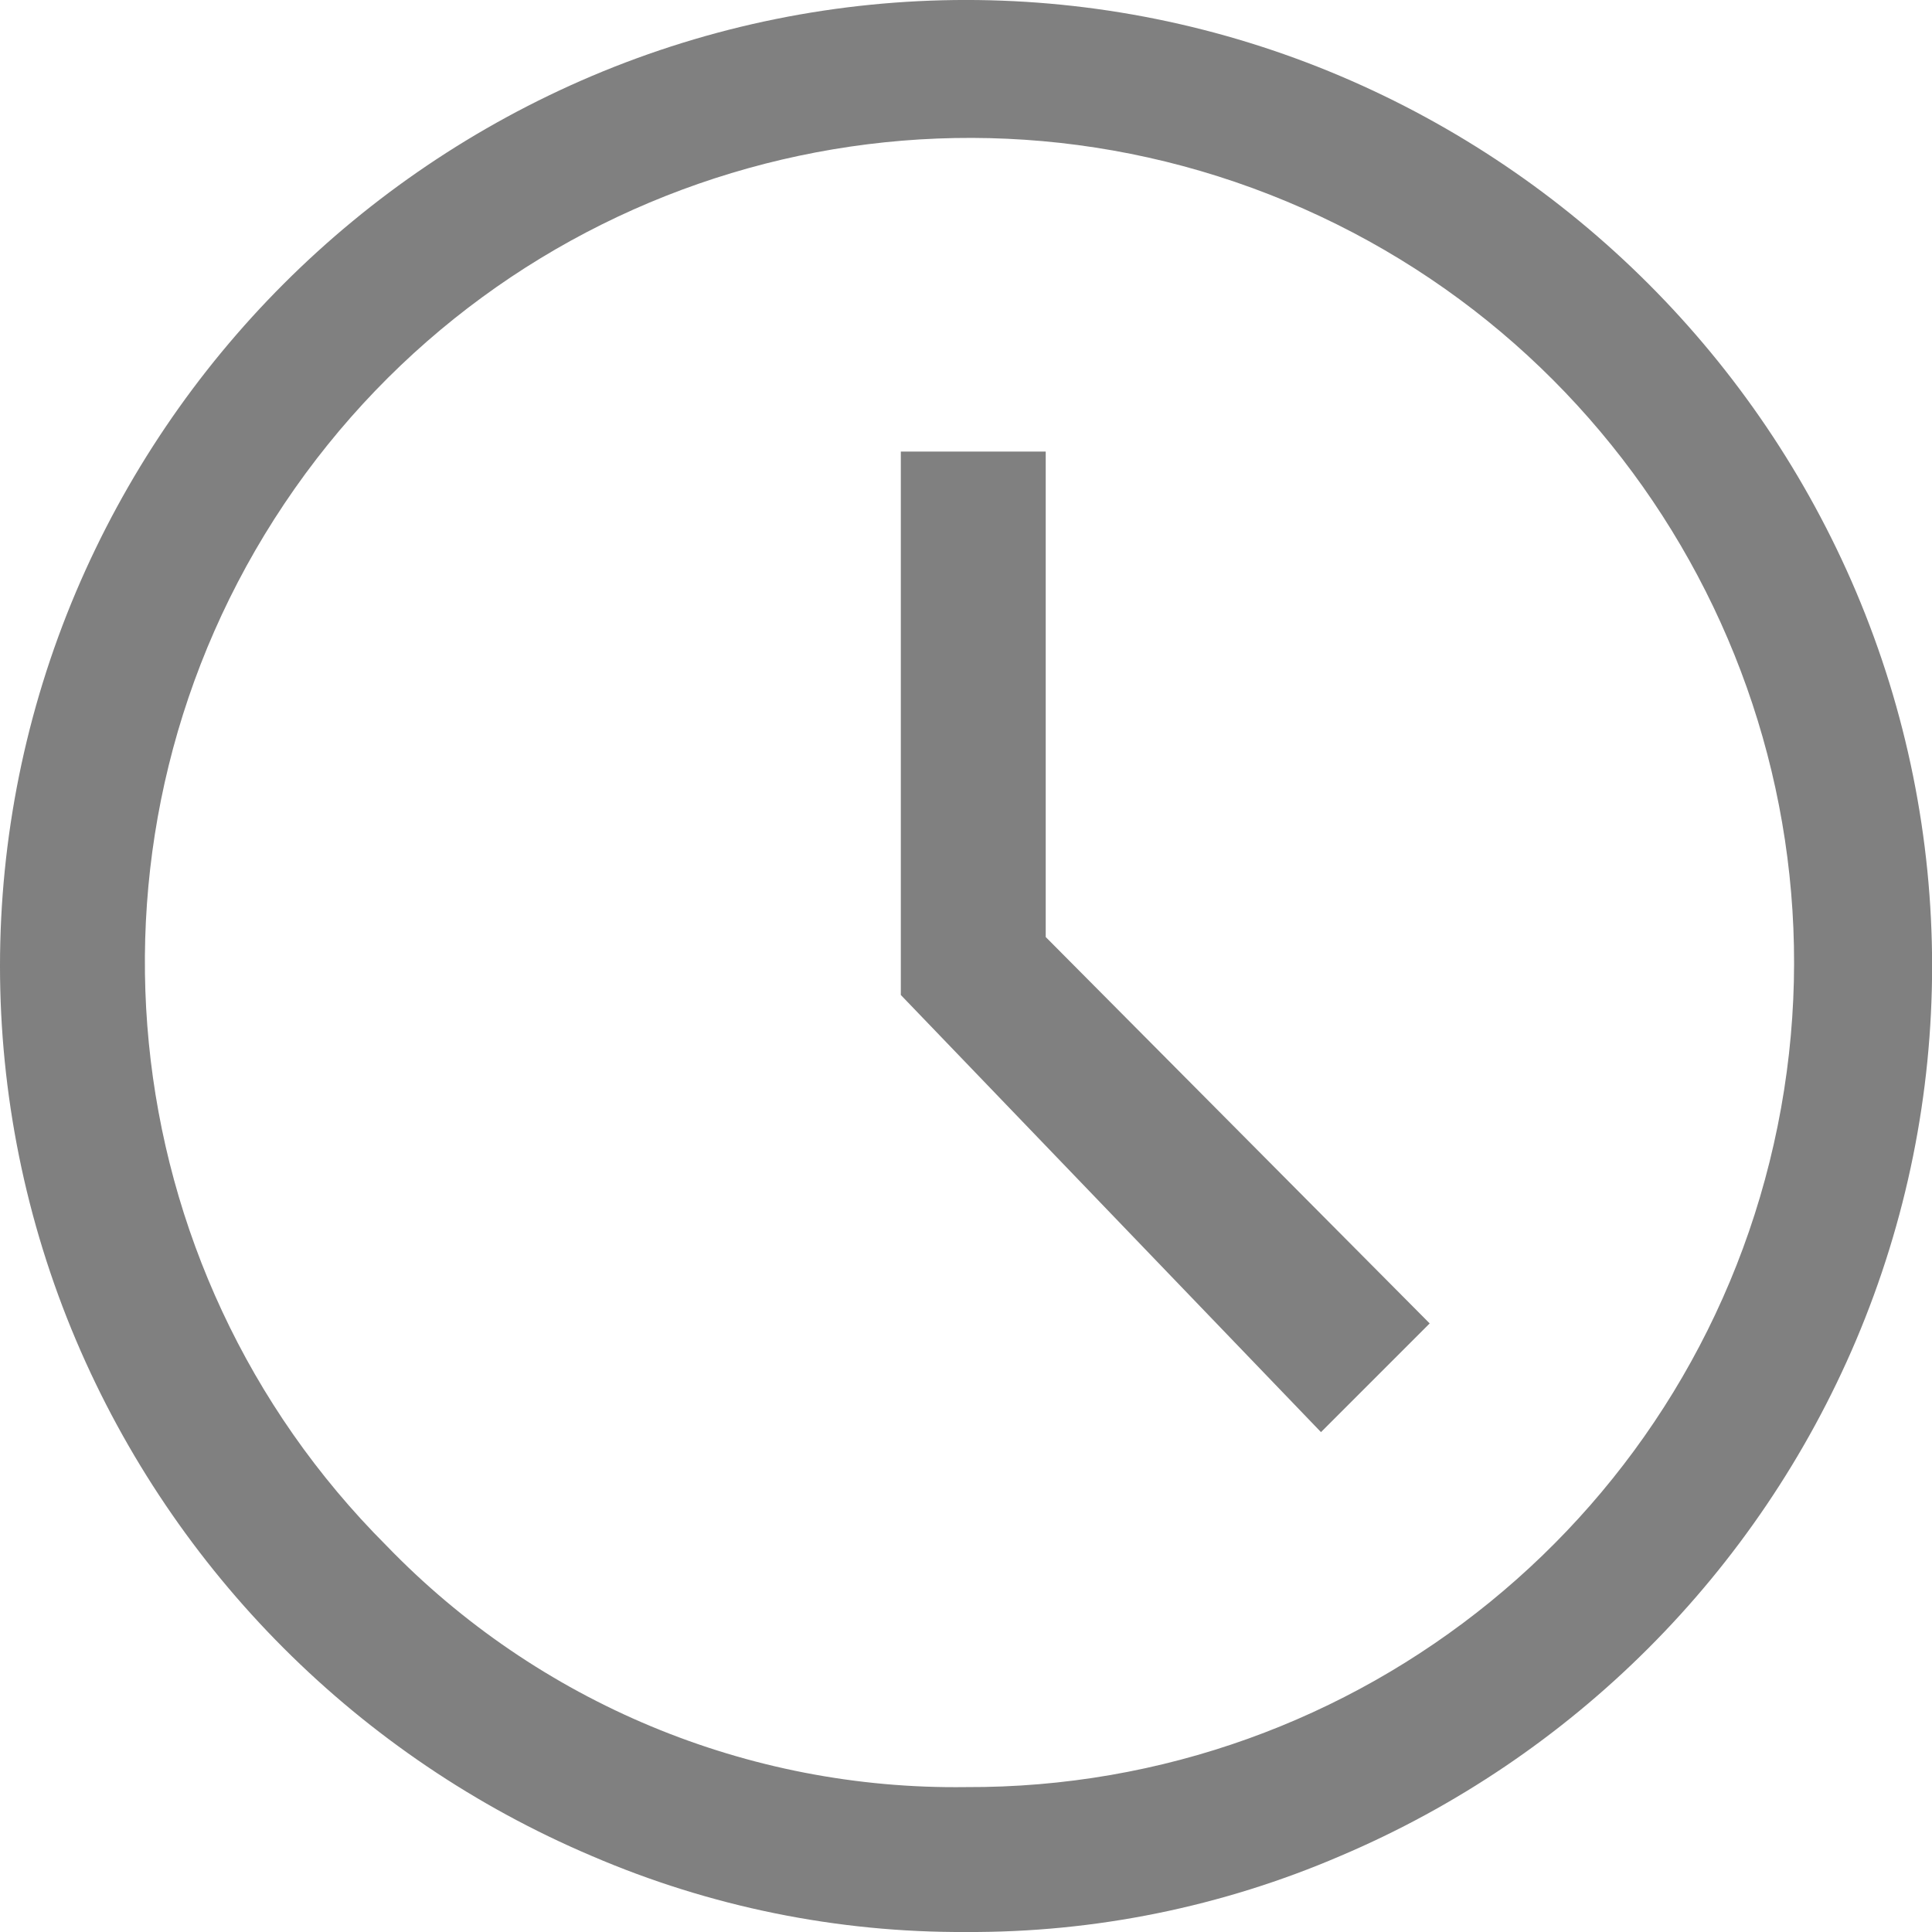
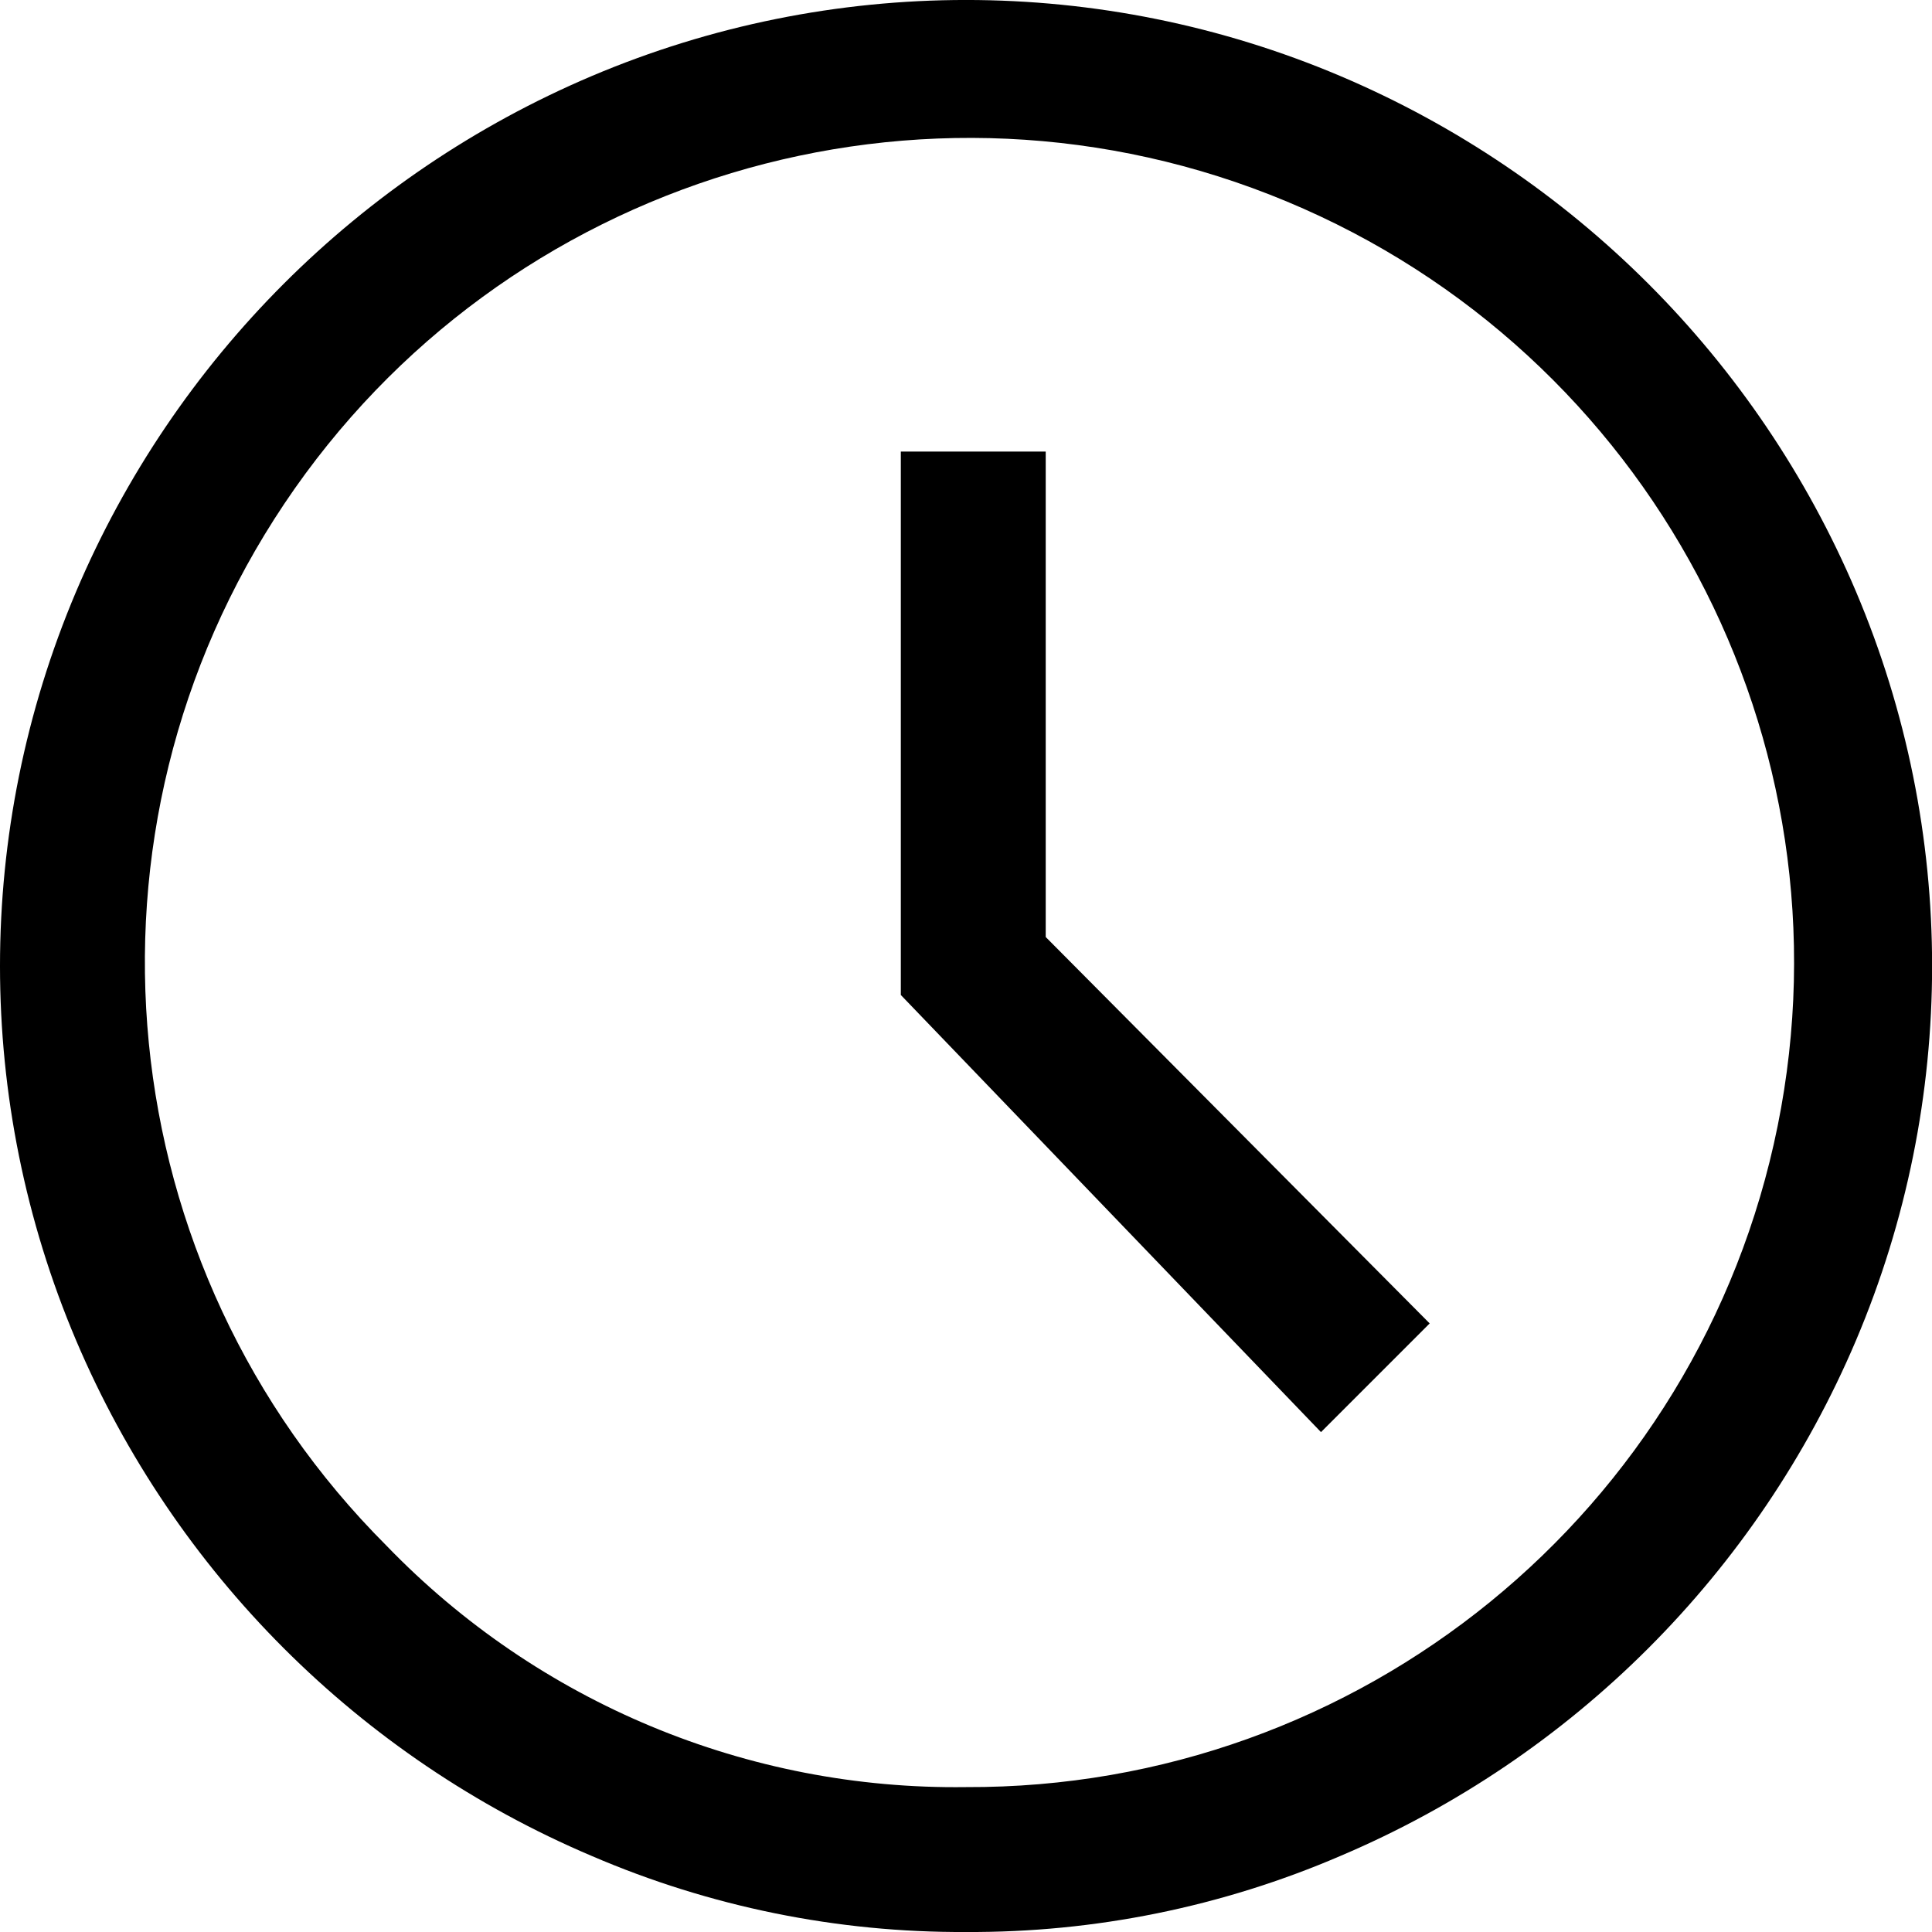
<svg xmlns="http://www.w3.org/2000/svg" width="19" height="19" viewBox="0 0 19 19">
-   <path id="schedule_FILL0_wght400_GRAD0_opsz48" d="M92.991,190.084l1.069-1.069-3.776-3.8v-4.774H88.859v5.344ZM89.5,195a9.192,9.192,0,0,1-3.681-.748,9.571,9.571,0,0,1-5.071-5.071,9.431,9.431,0,0,1,0-7.362,9.571,9.571,0,0,1,5.071-5.071,9.431,9.431,0,0,1,7.363,0,9.571,9.571,0,0,1,5.071,5.071,9.431,9.431,0,0,1,0,7.362,9.571,9.571,0,0,1-5.071,5.071A9.192,9.192,0,0,1,89.5,195ZM89.5,185.5Zm0,8.075a8.109,8.109,0,1,0-5.7-2.375A7.774,7.774,0,0,0,89.5,193.575Z" transform="translate(-80 -176)" fill="gray" />
+   <path id="schedule_FILL0_wght400_GRAD0_opsz48" d="M92.991,190.084l1.069-1.069-3.776-3.8v-4.774H88.859v5.344ZM89.5,195a9.192,9.192,0,0,1-3.681-.748,9.571,9.571,0,0,1-5.071-5.071,9.431,9.431,0,0,1,0-7.362,9.571,9.571,0,0,1,5.071-5.071,9.431,9.431,0,0,1,7.363,0,9.571,9.571,0,0,1,5.071,5.071,9.431,9.431,0,0,1,0,7.362,9.571,9.571,0,0,1-5.071,5.071A9.192,9.192,0,0,1,89.5,195ZM89.5,185.5Zm0,8.075a8.109,8.109,0,1,0-5.7-2.375A7.774,7.774,0,0,0,89.5,193.575Z" transform="translate(-80 -176)" />
</svg>
